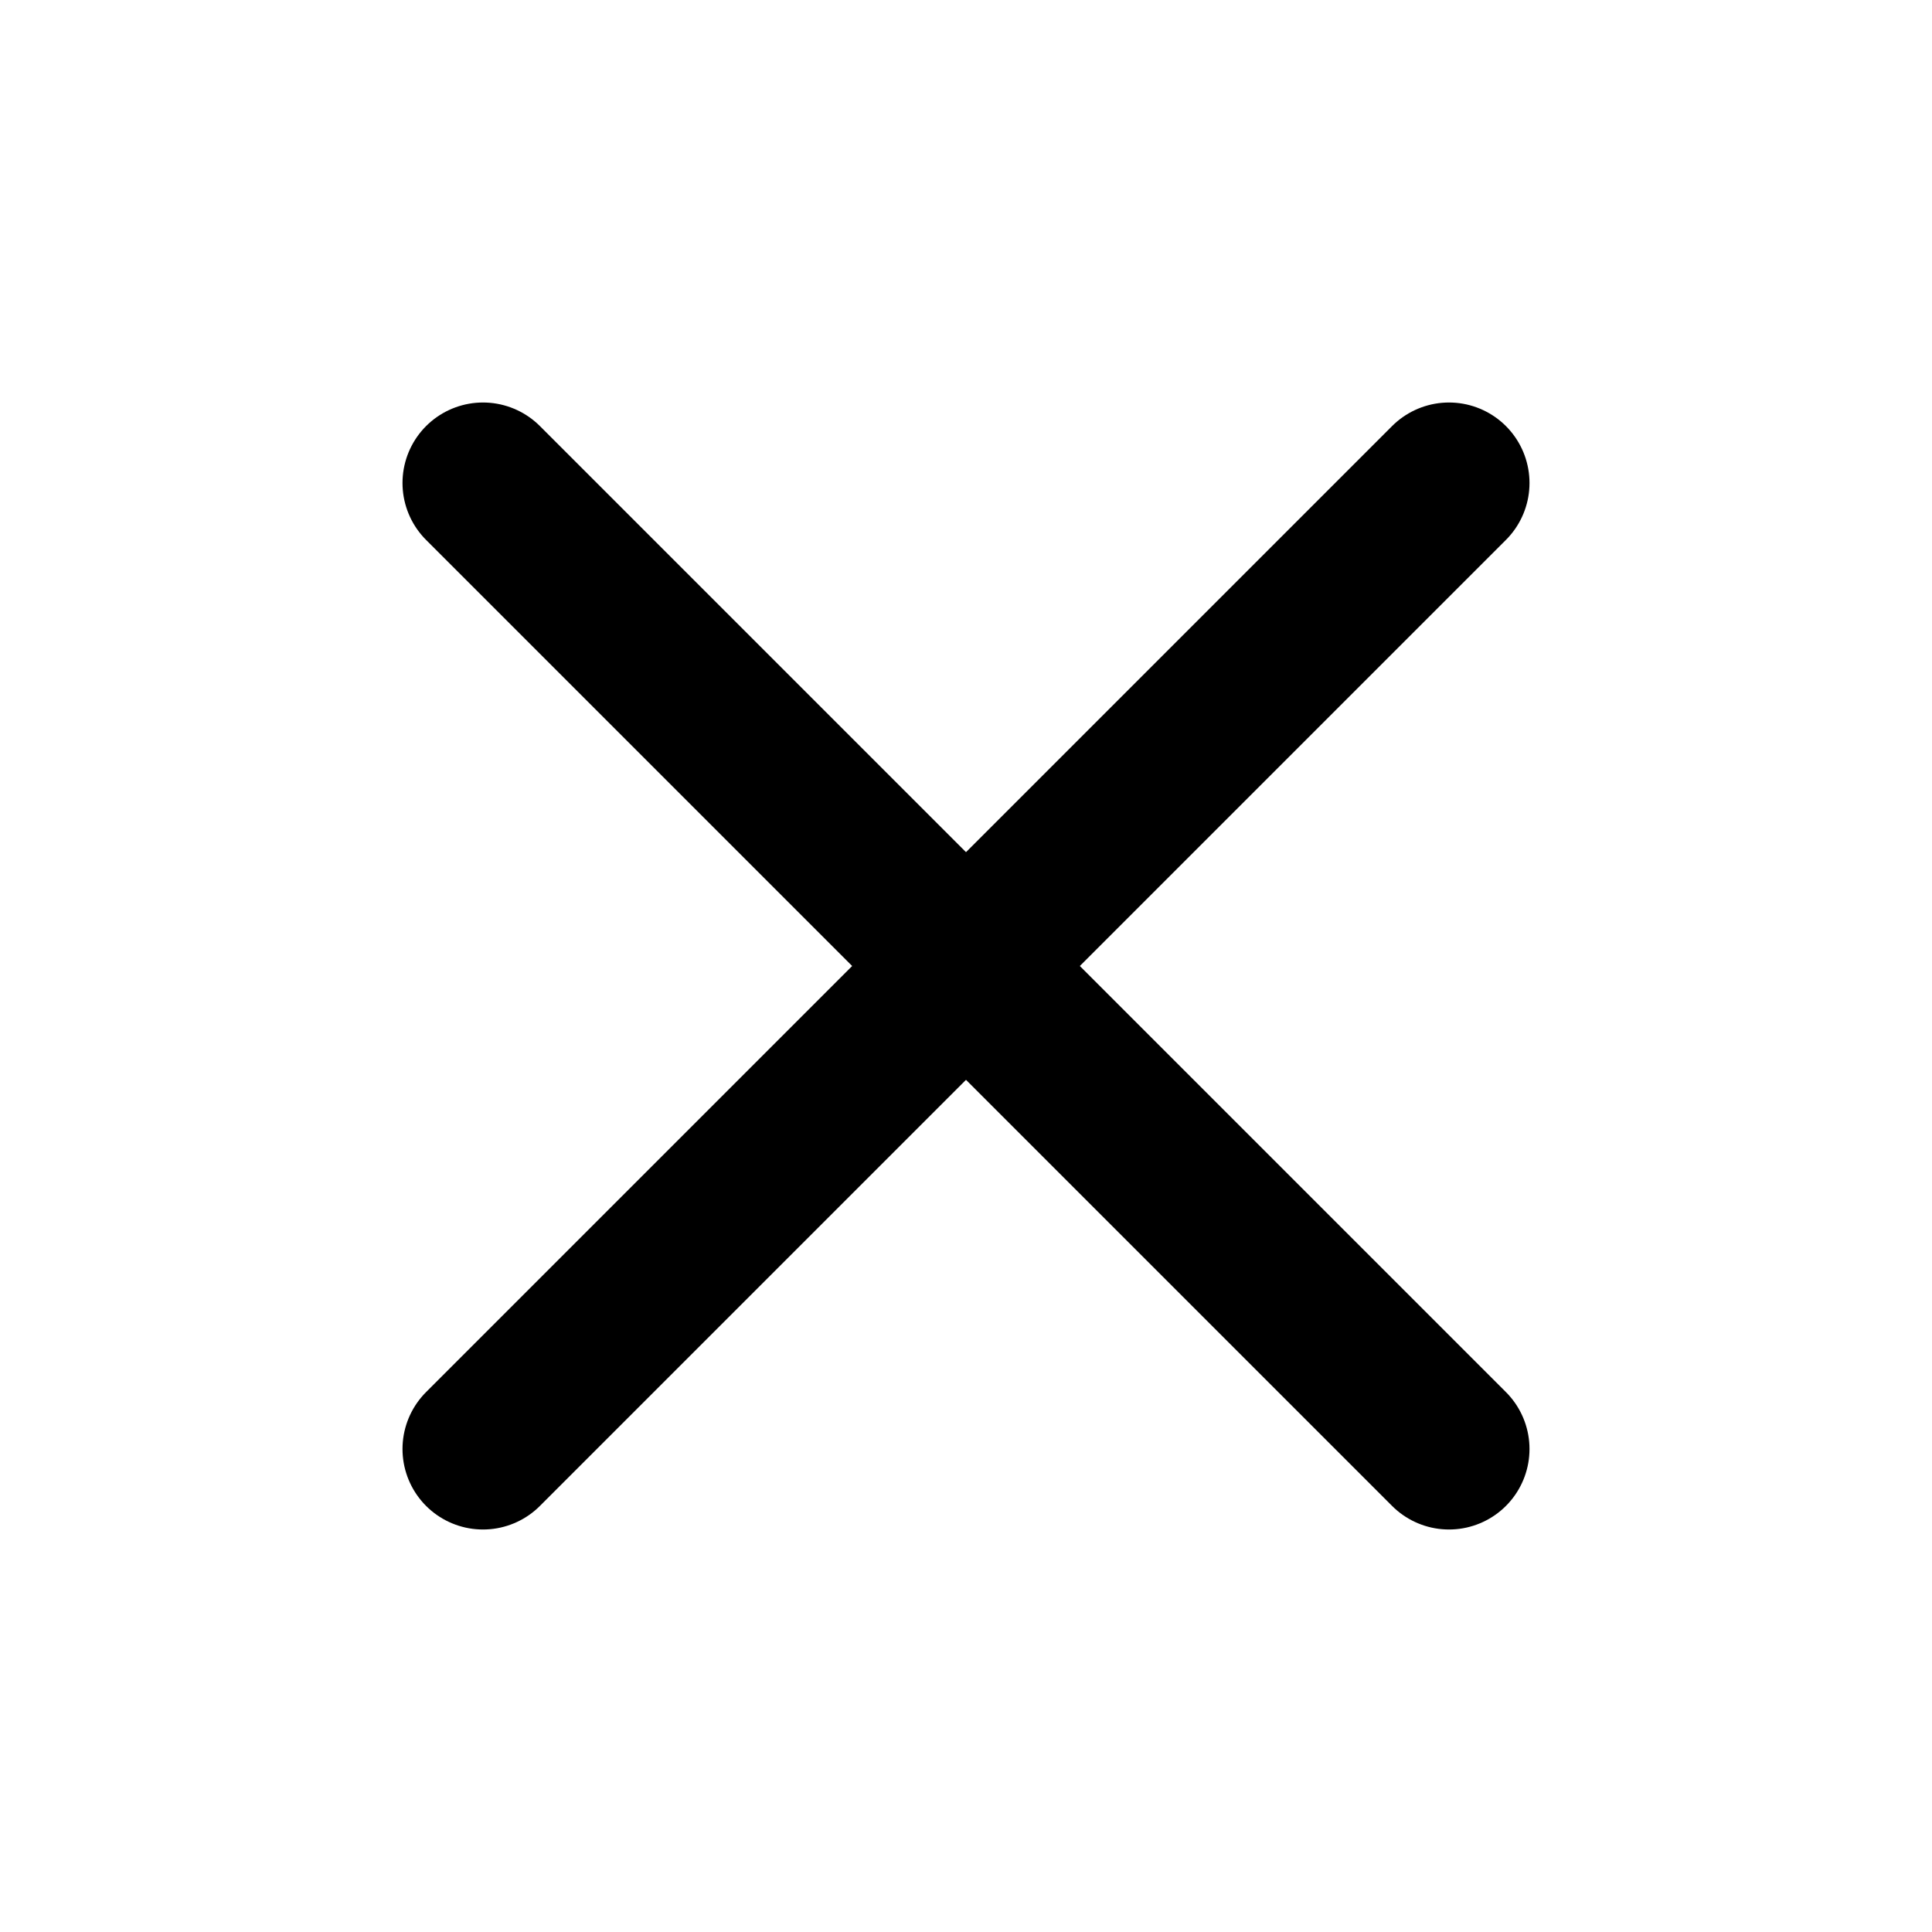
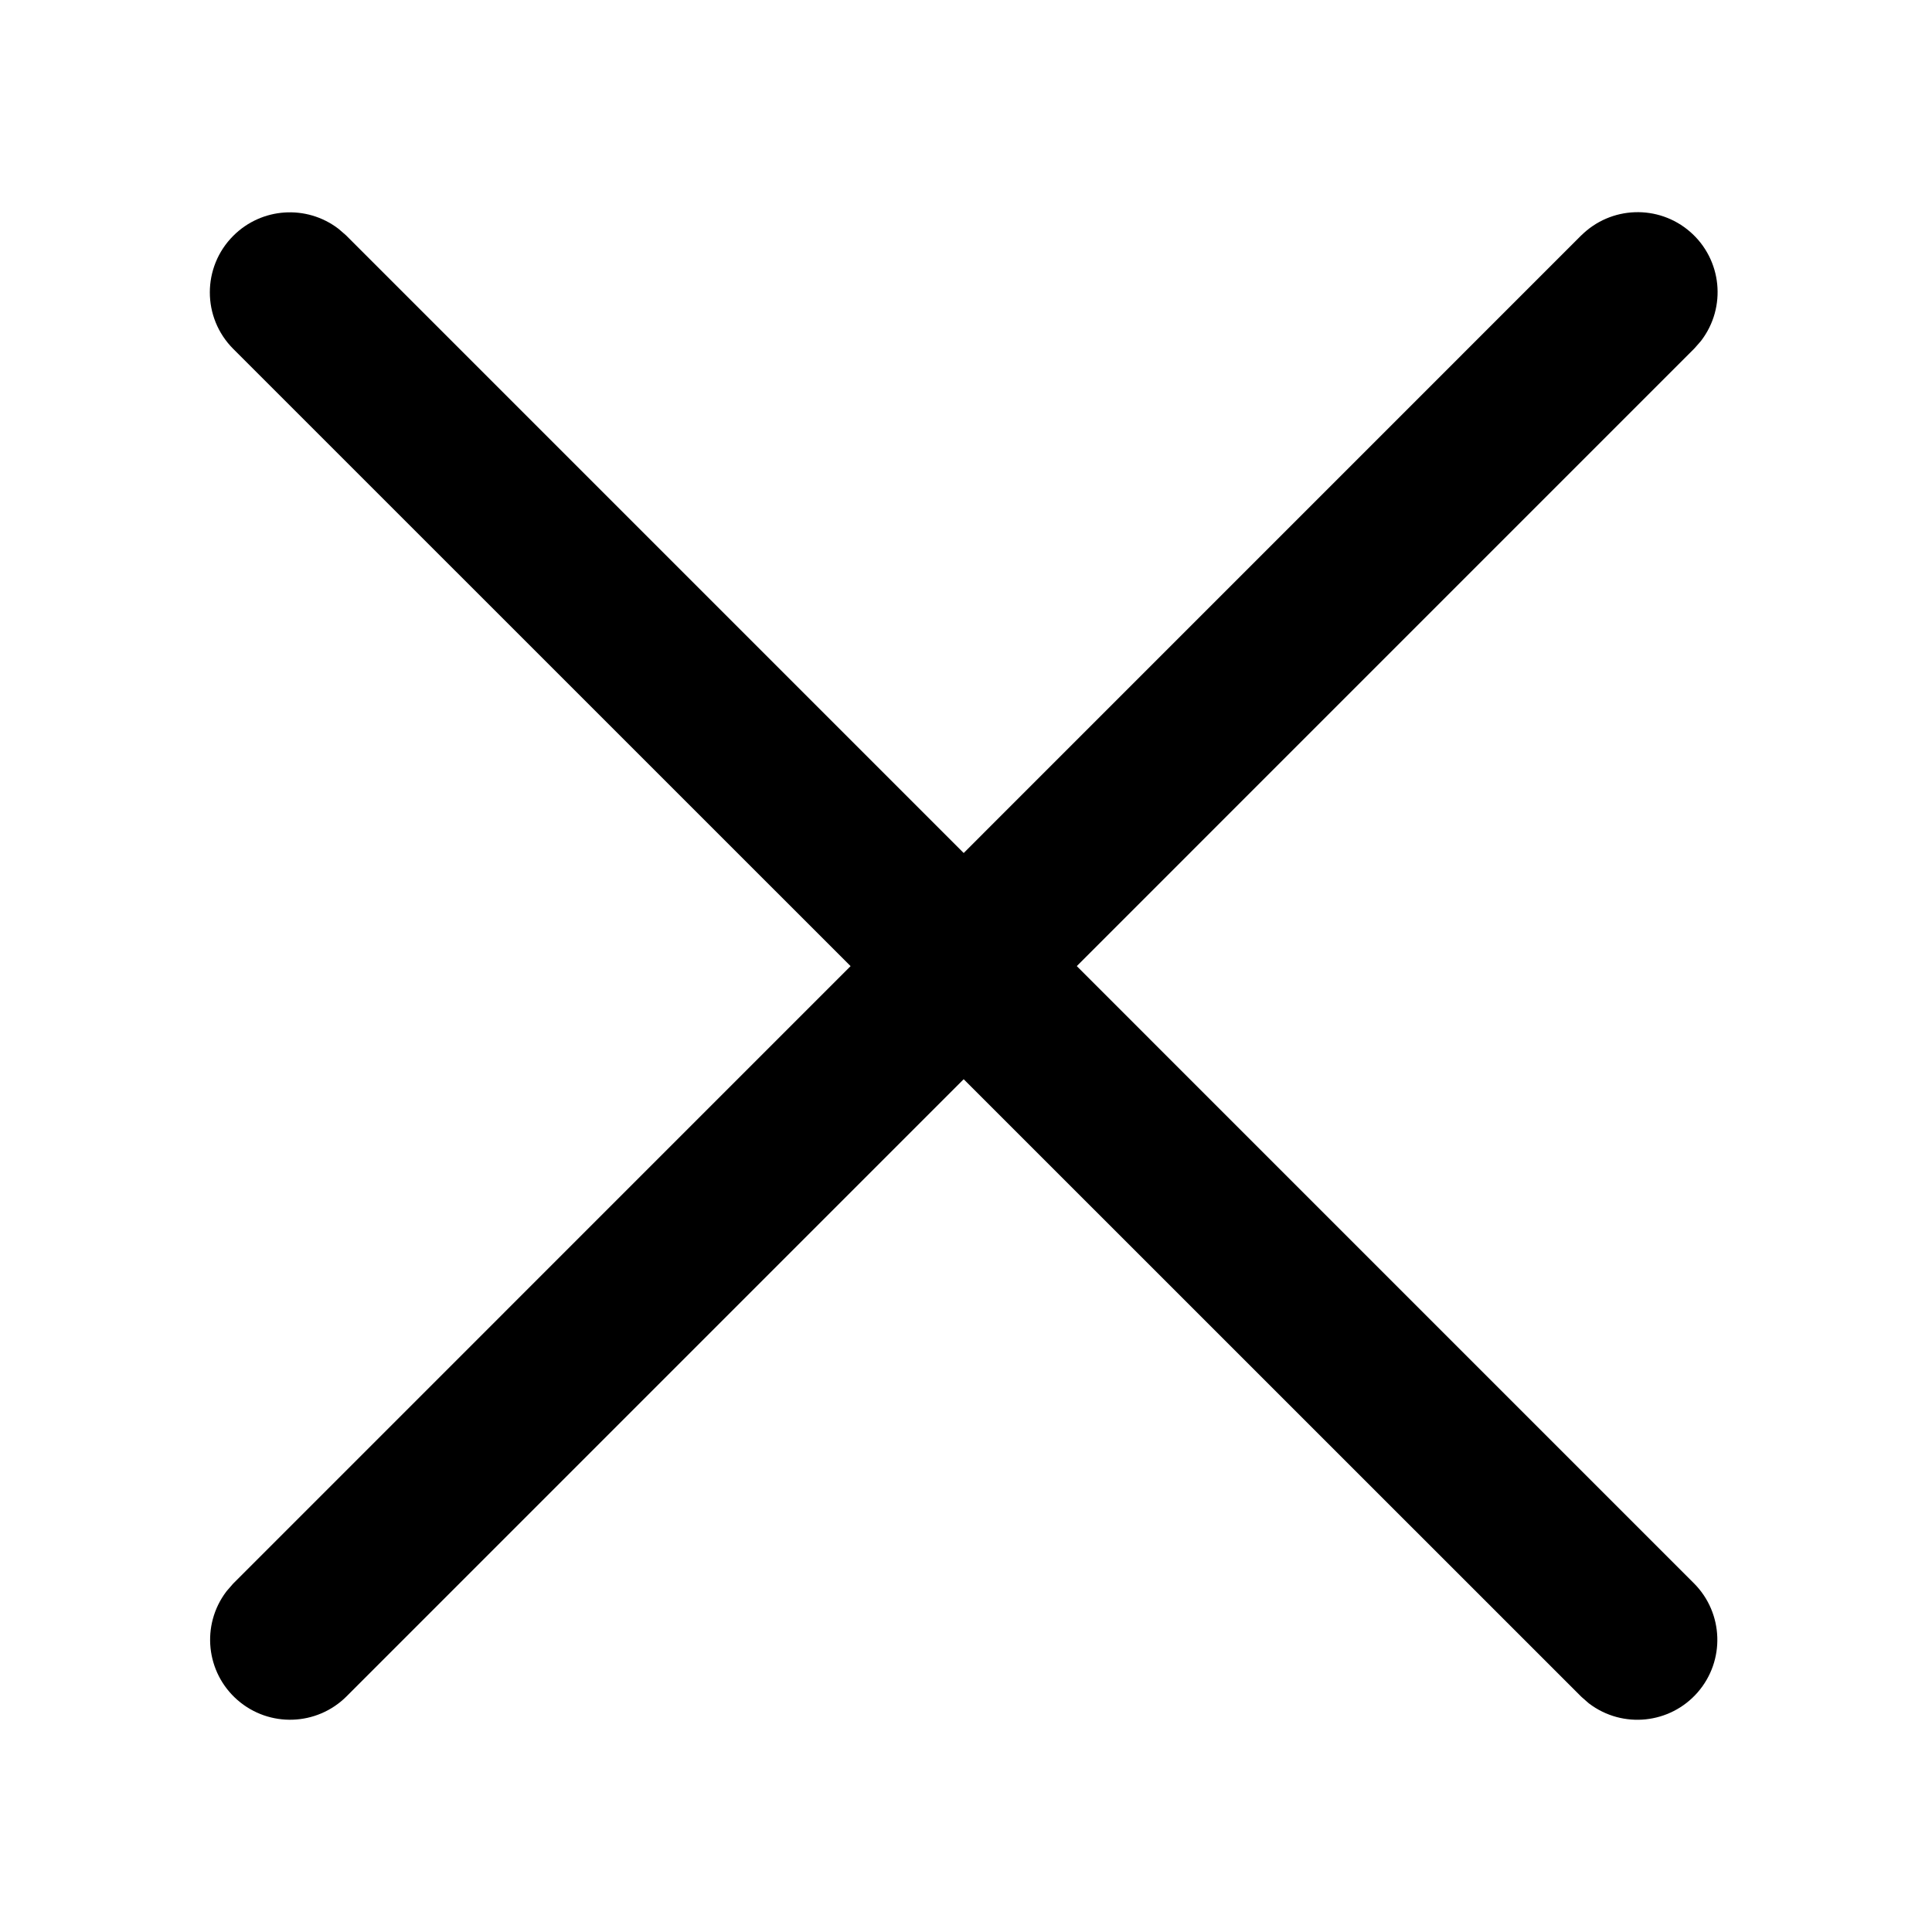
- <svg xmlns="http://www.w3.org/2000/svg" width="24" height="24" viewBox="0 0 24 24" fill="none" stroke="currentColor" stroke-width="2" stroke-linecap="round" stroke-linejoin="round">
-   <path d="M18 6 6 18" />
-   <path d="m6 6 12 12" />
+ <svg xmlns="http://www.w3.org/2000/svg" viewBox="120 119 806 806">
+   <g stroke="currentColor" stroke-width="14" stroke-linejoin="round">
+     <path fill="currentColor" d="M222.298 222.298a26.353 26.353 0 0 1 34.575-2.349l2.711 2.349 562.176 562.206a26.353 26.353 0 0 1-34.545 39.635l-2.711-2.379L222.268 259.614a26.353 26.353 0 0 1 0-37.286z" />
+     <path fill="currentColor" d="M784.504 222.298a26.353 26.353 0 0 1 39.635 34.575l-2.379 2.711L259.614 821.76a26.353 26.353 0 0 1-39.635-34.545l2.349-2.711L784.504 222.268z" />
+   </g>
</svg>
